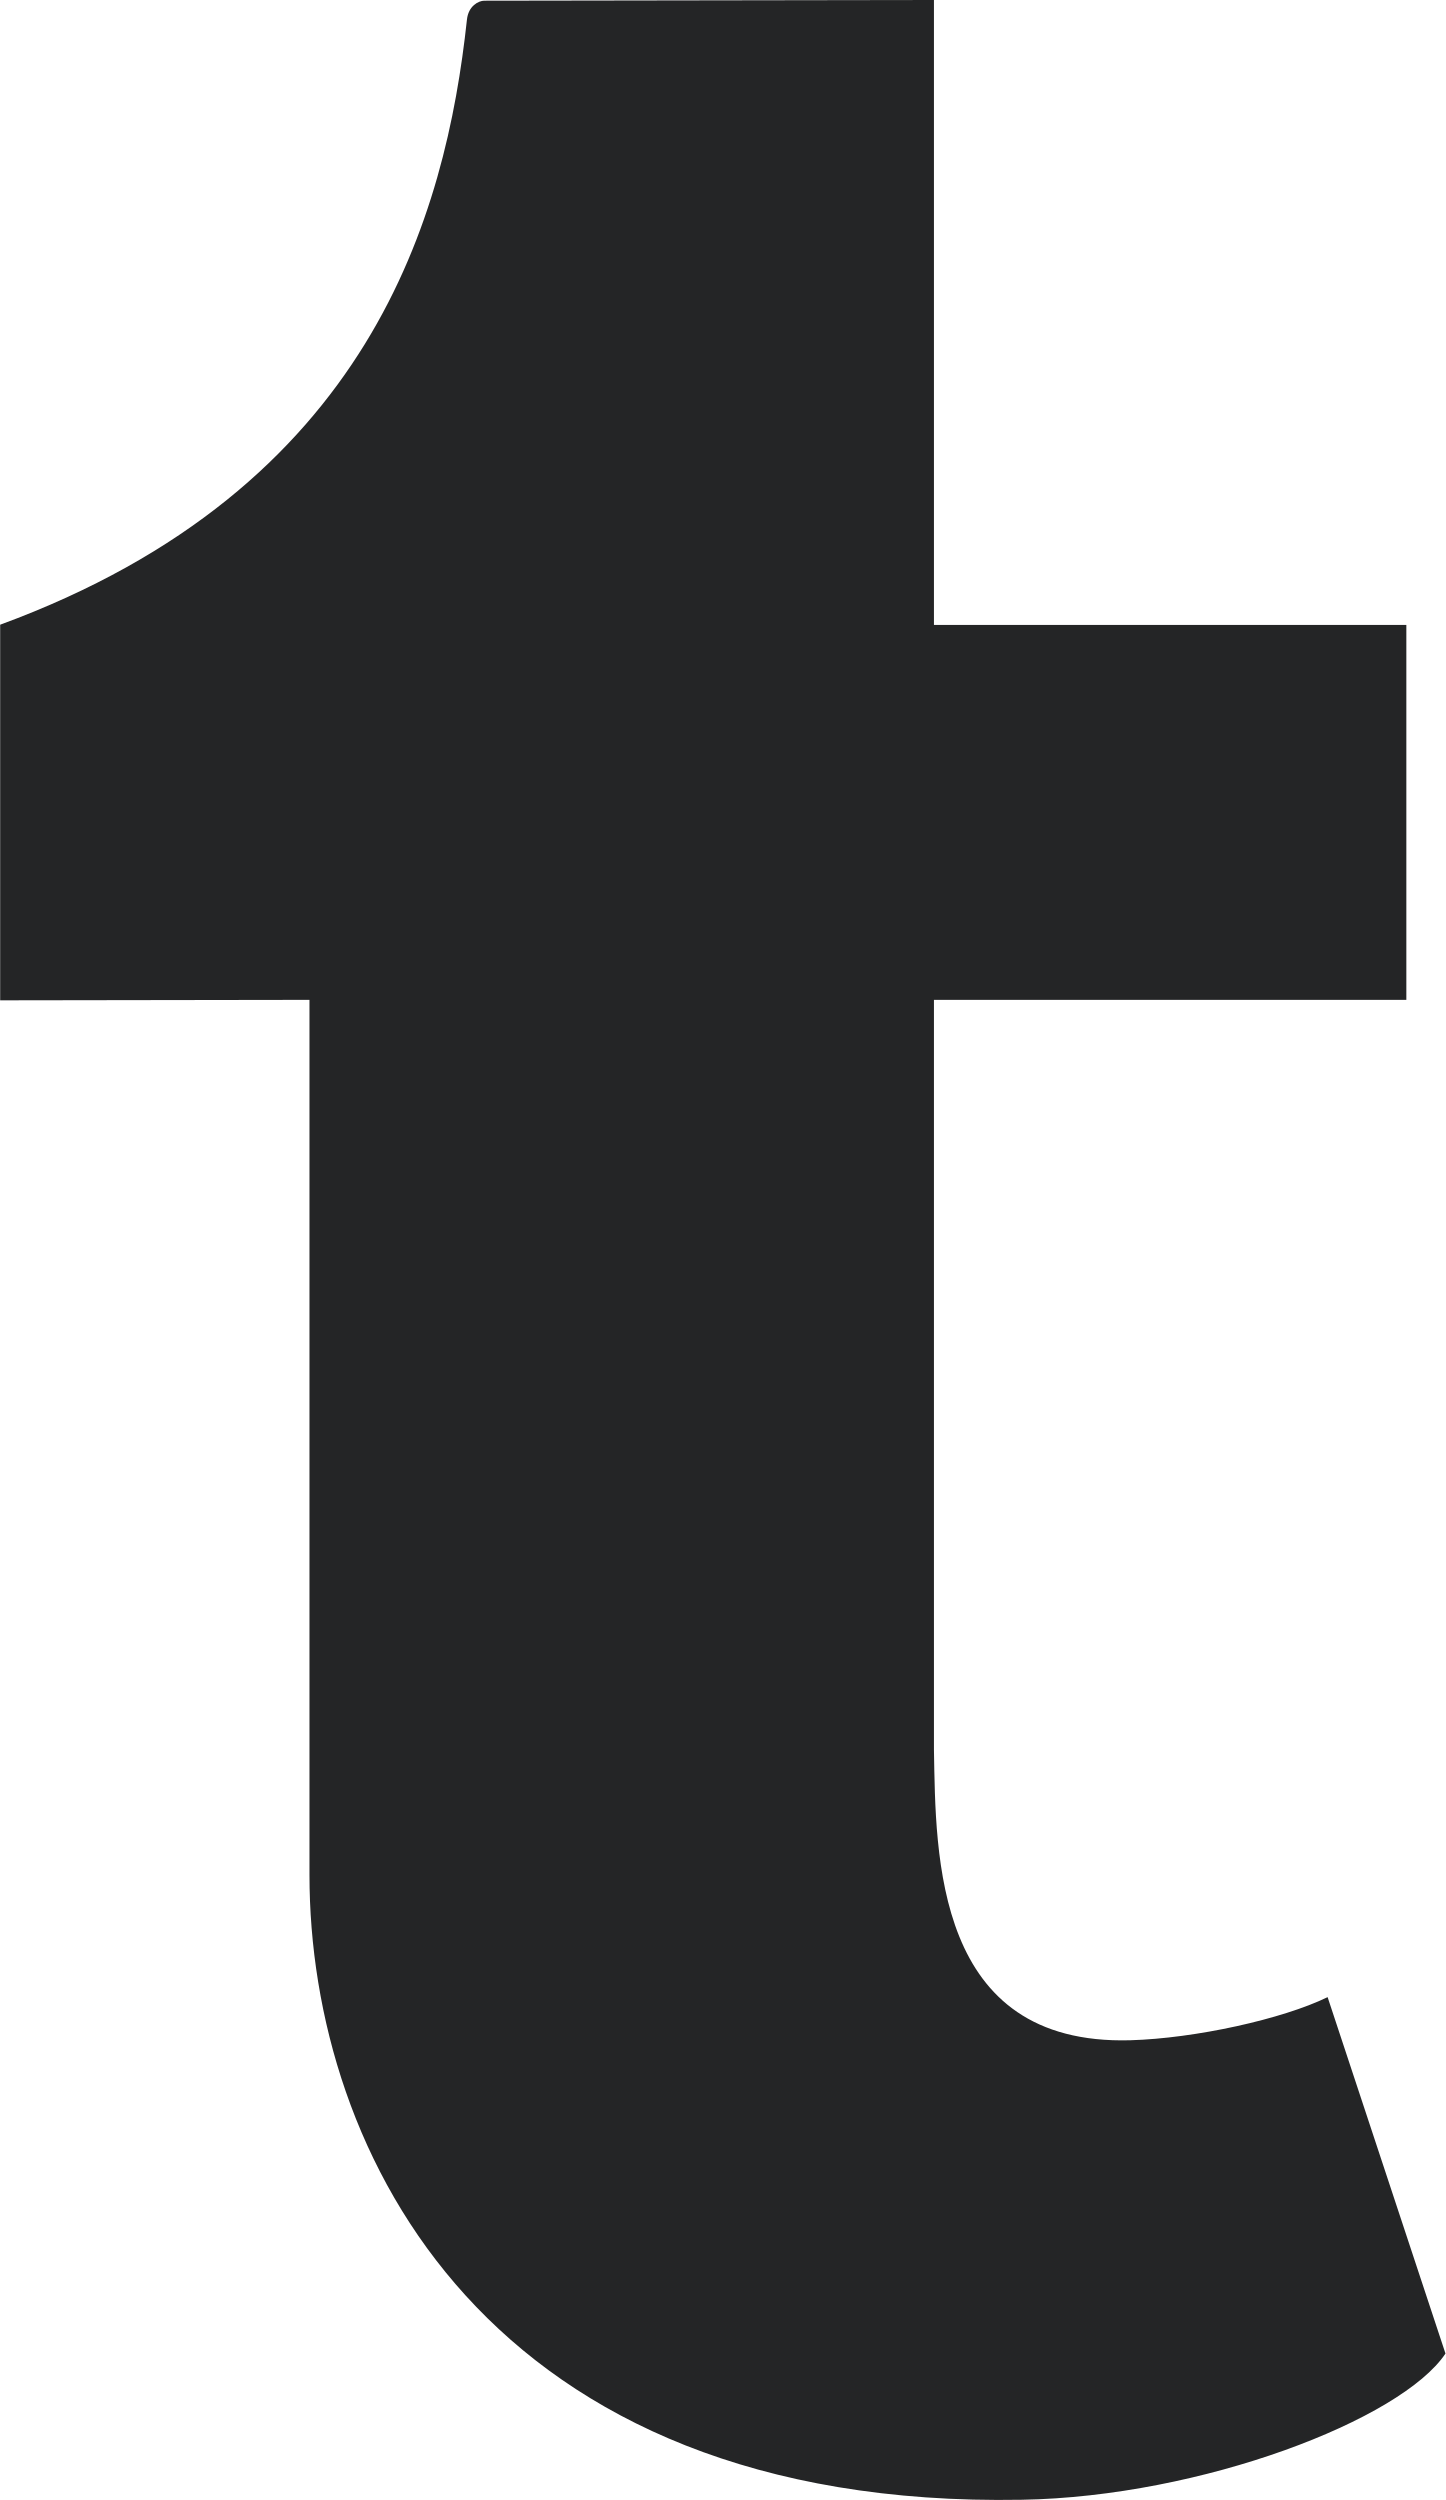
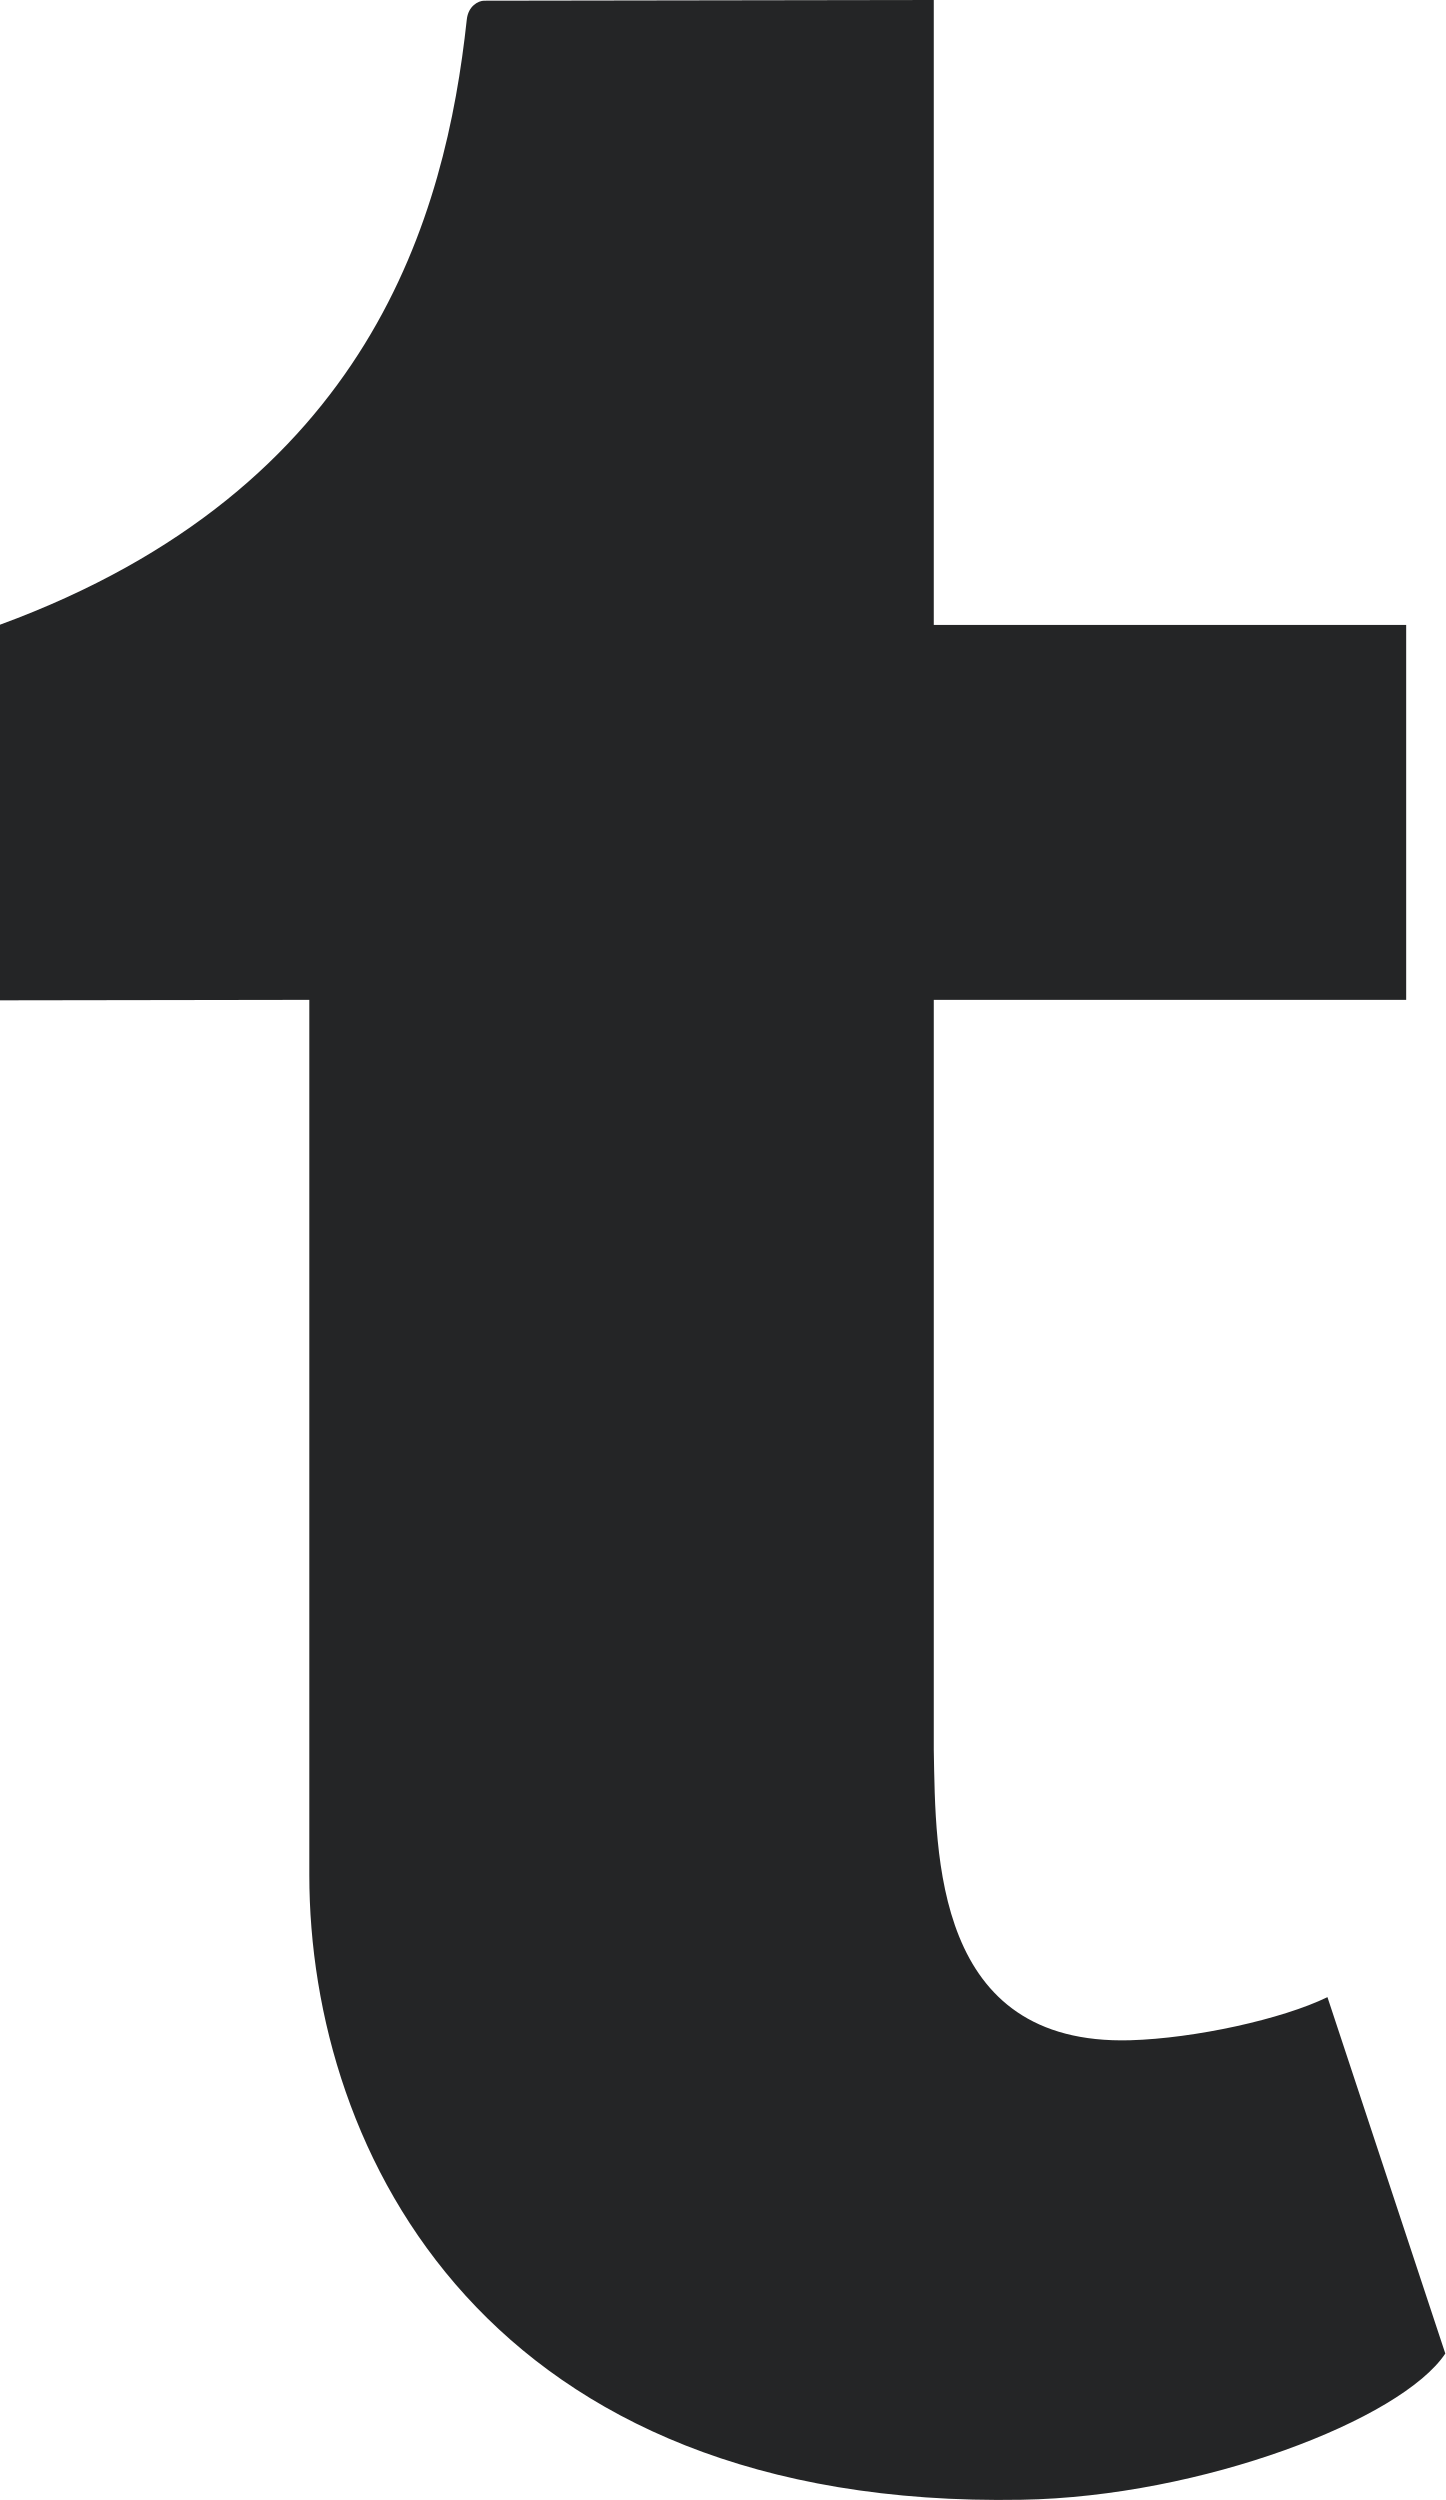
- <svg xmlns="http://www.w3.org/2000/svg" width="6.17" height="10.67" viewBox="0 0 6.168 10.669">
-   <path fill="#242526" d="M5.665 8.523c-.193.094-.565.176-.842.184-.836.023-.83-.788-.838-1.24v-3.2h2.016V2.667H3.985V0L2.066.003c-.024 0-.068.022-.074.081-.09.831-.408 2-1.992 2.582v1.603l1.32-.002v3.734c0 1.192.765 2.708 3.04 2.667.767-.013 1.62-.342 1.808-.624l-.503-1.521z" />
+ <svg xmlns="http://www.w3.org/2000/svg" width="6.168" height="10.669" viewBox="0 0 6.168 10.669">
+   <path fill="#242526" d="M5.665 8.523c-.193.094-.565.176-.842.184-.836.023-.83-.788-.838-1.24v-3.2h2.016v-1.6H3.985V0L2.066.003c-.024 0-.068.022-.074.081-.09.831-.408 2-1.992 2.582v1.603l1.32-.002v3.734c0 1.192.765 2.708 3.04 2.667.767-.013 1.62-.342 1.808-.624l-.503-1.521z" />
</svg>
